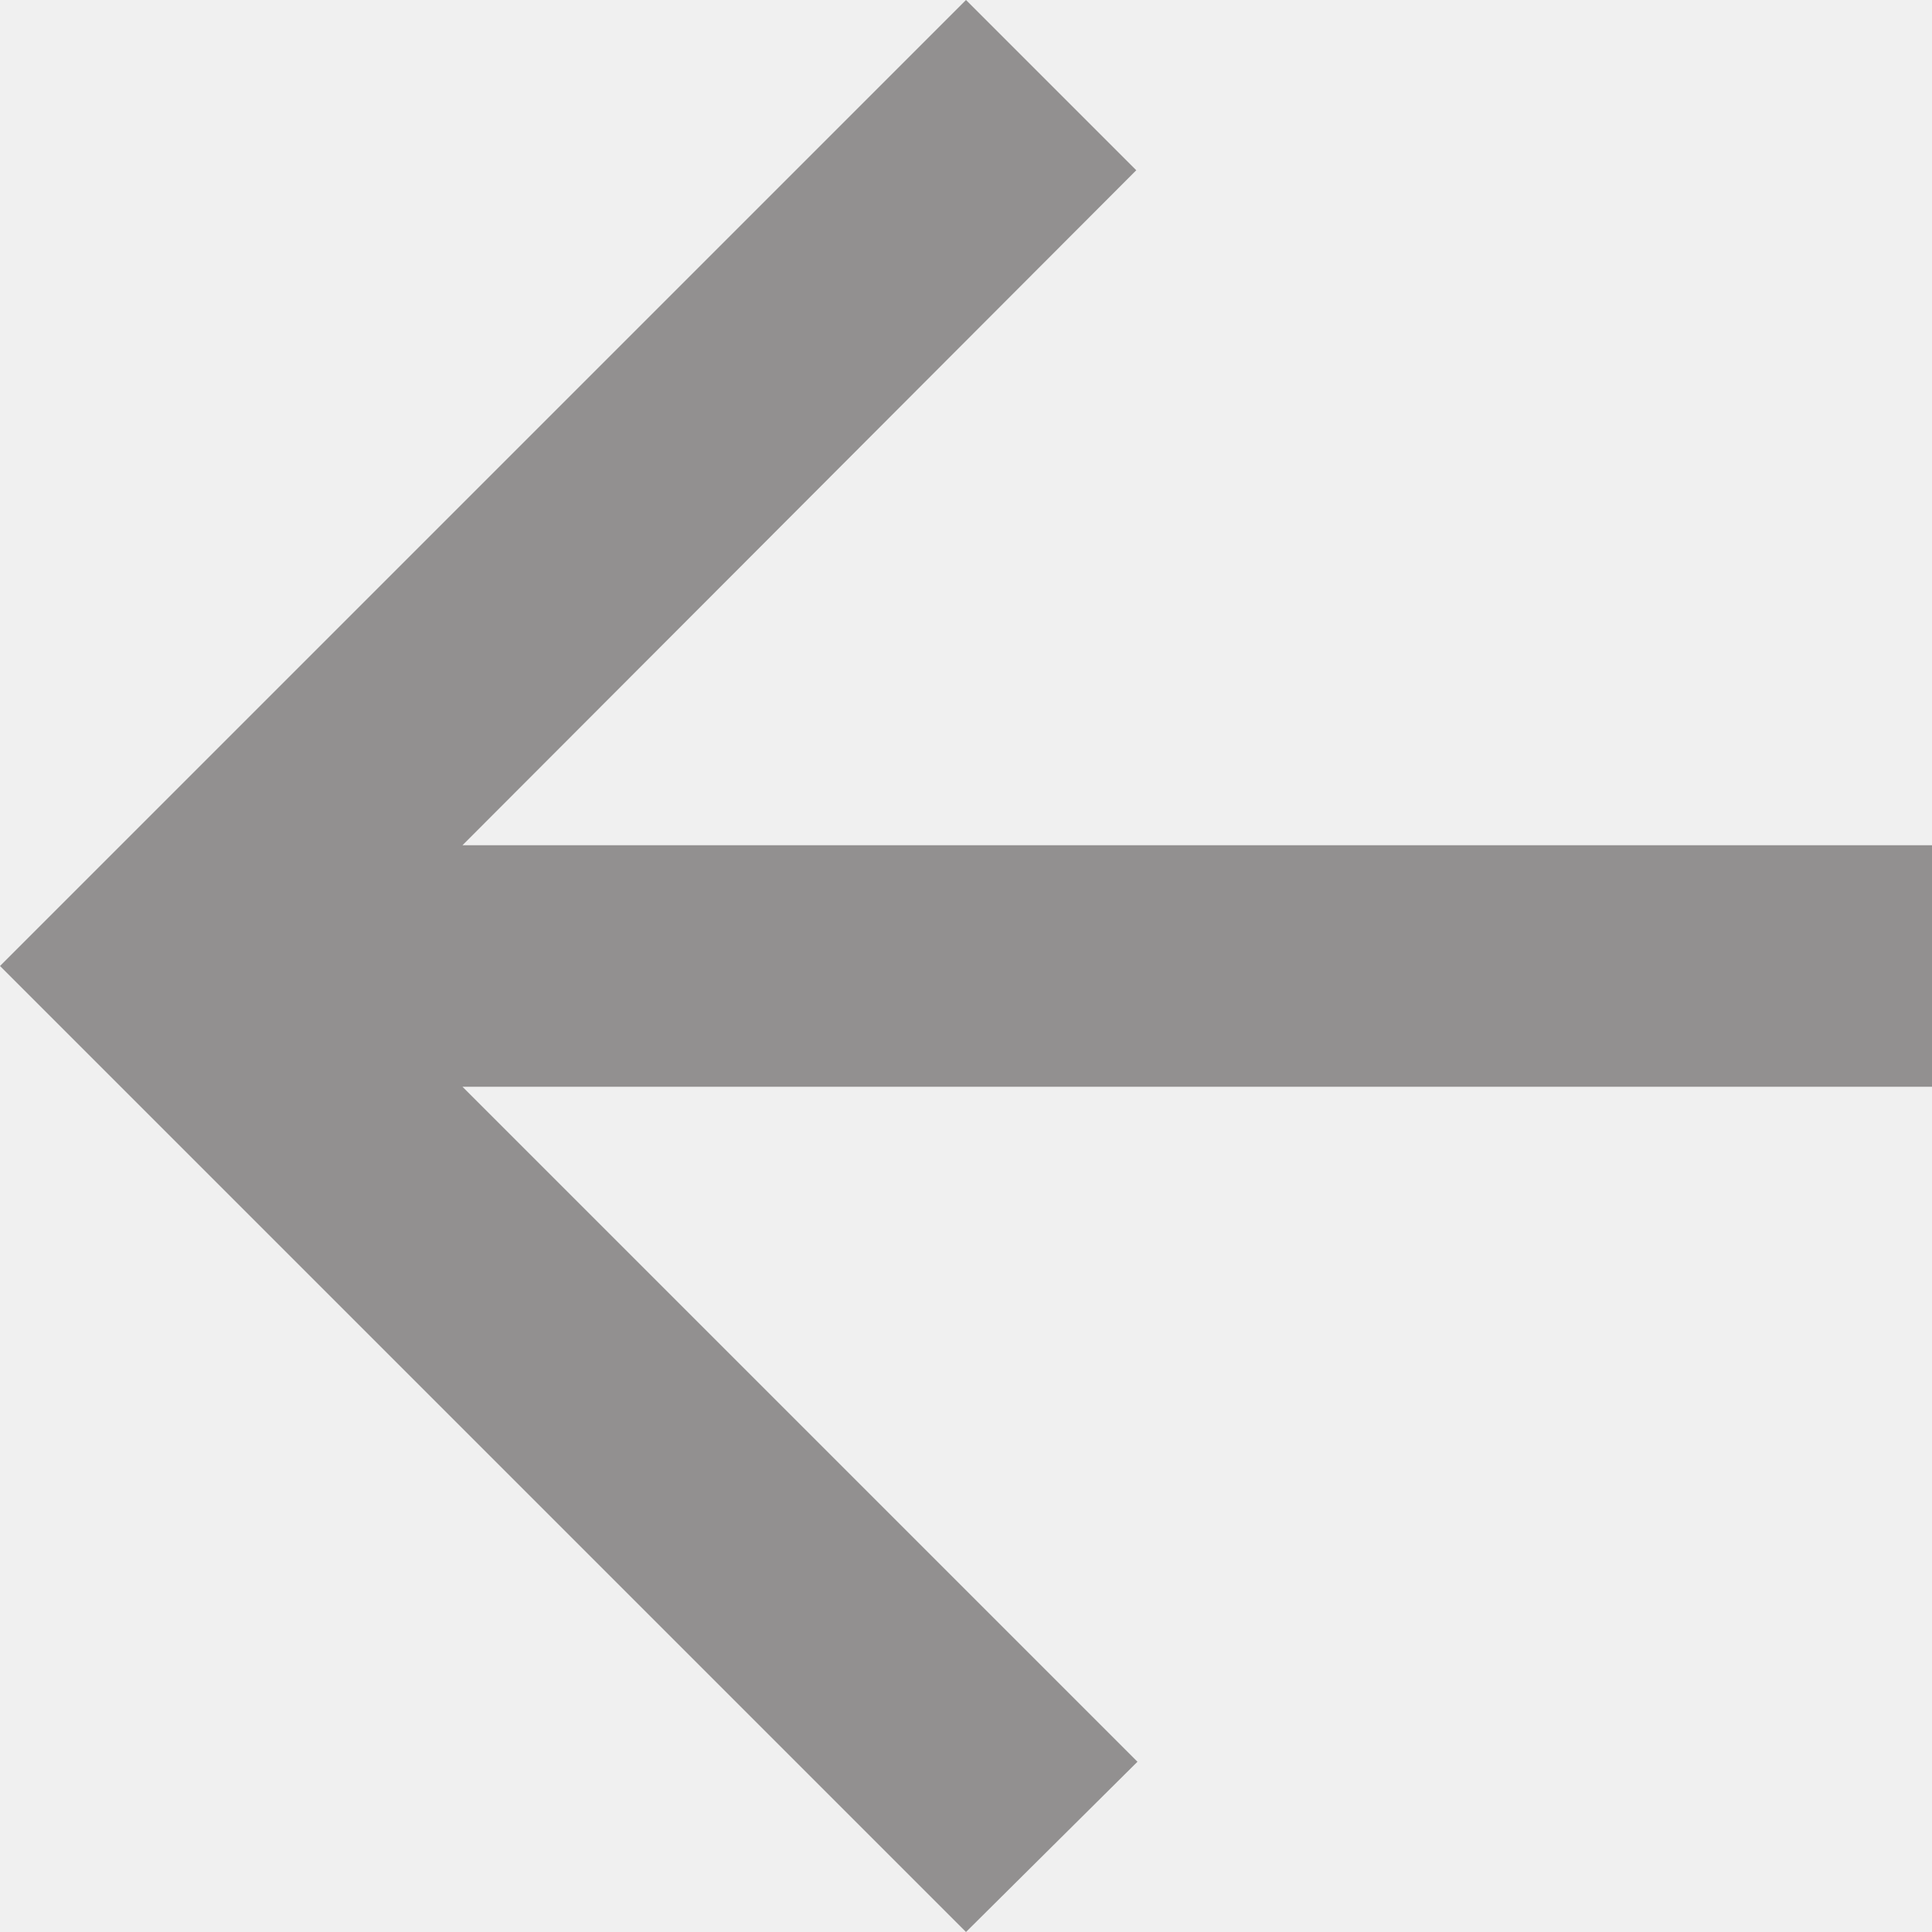
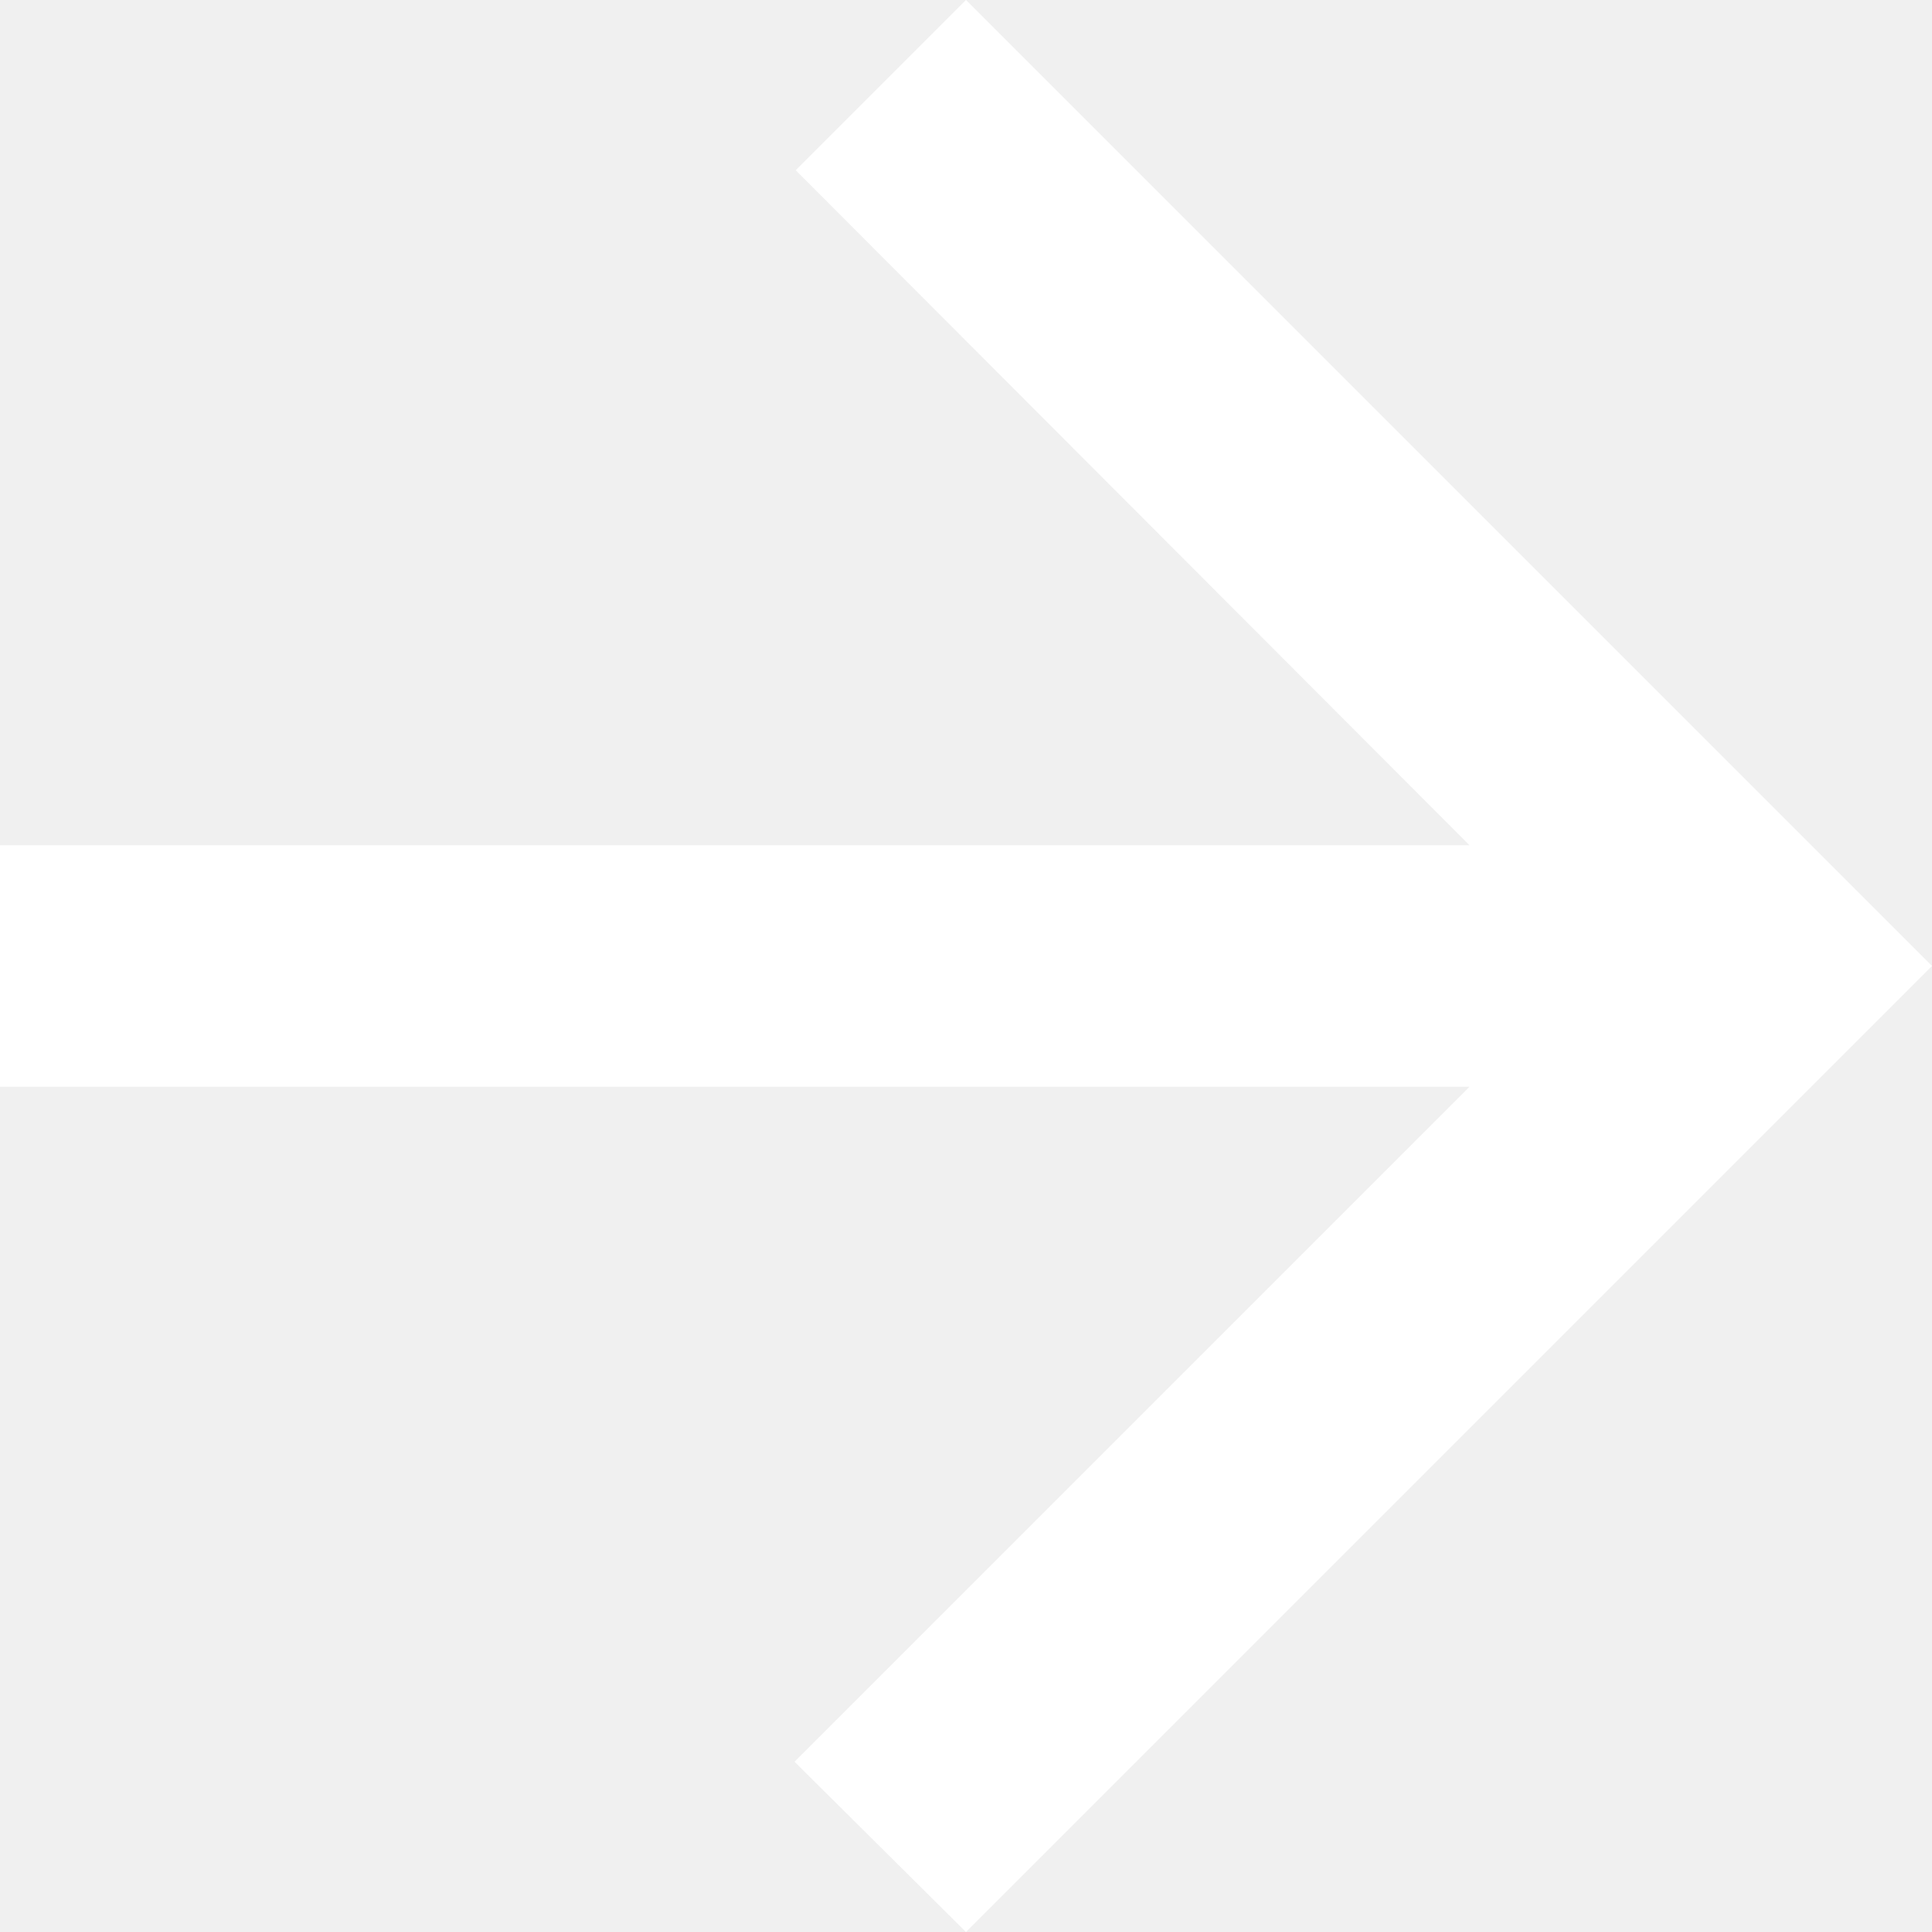
<svg xmlns="http://www.w3.org/2000/svg" width="16" height="16" viewBox="0 0 16 16" fill="none">
-   <path d="M16 9L3.83 9L9.42 14.59L8 16L1.39876e-06 8L8 1.39876e-06L9.41 1.41L3.83 7L16 7L16 9Z" fill="#929090" />
+   <path d="M6.11959e-07 9L12.17 9L6.58 14.59L8 16L16 8L8 -6.99382e-07L6.59 1.41L12.17 7L7.86805e-07 7L6.11959e-07 9Z" fill="white" />
</svg>
